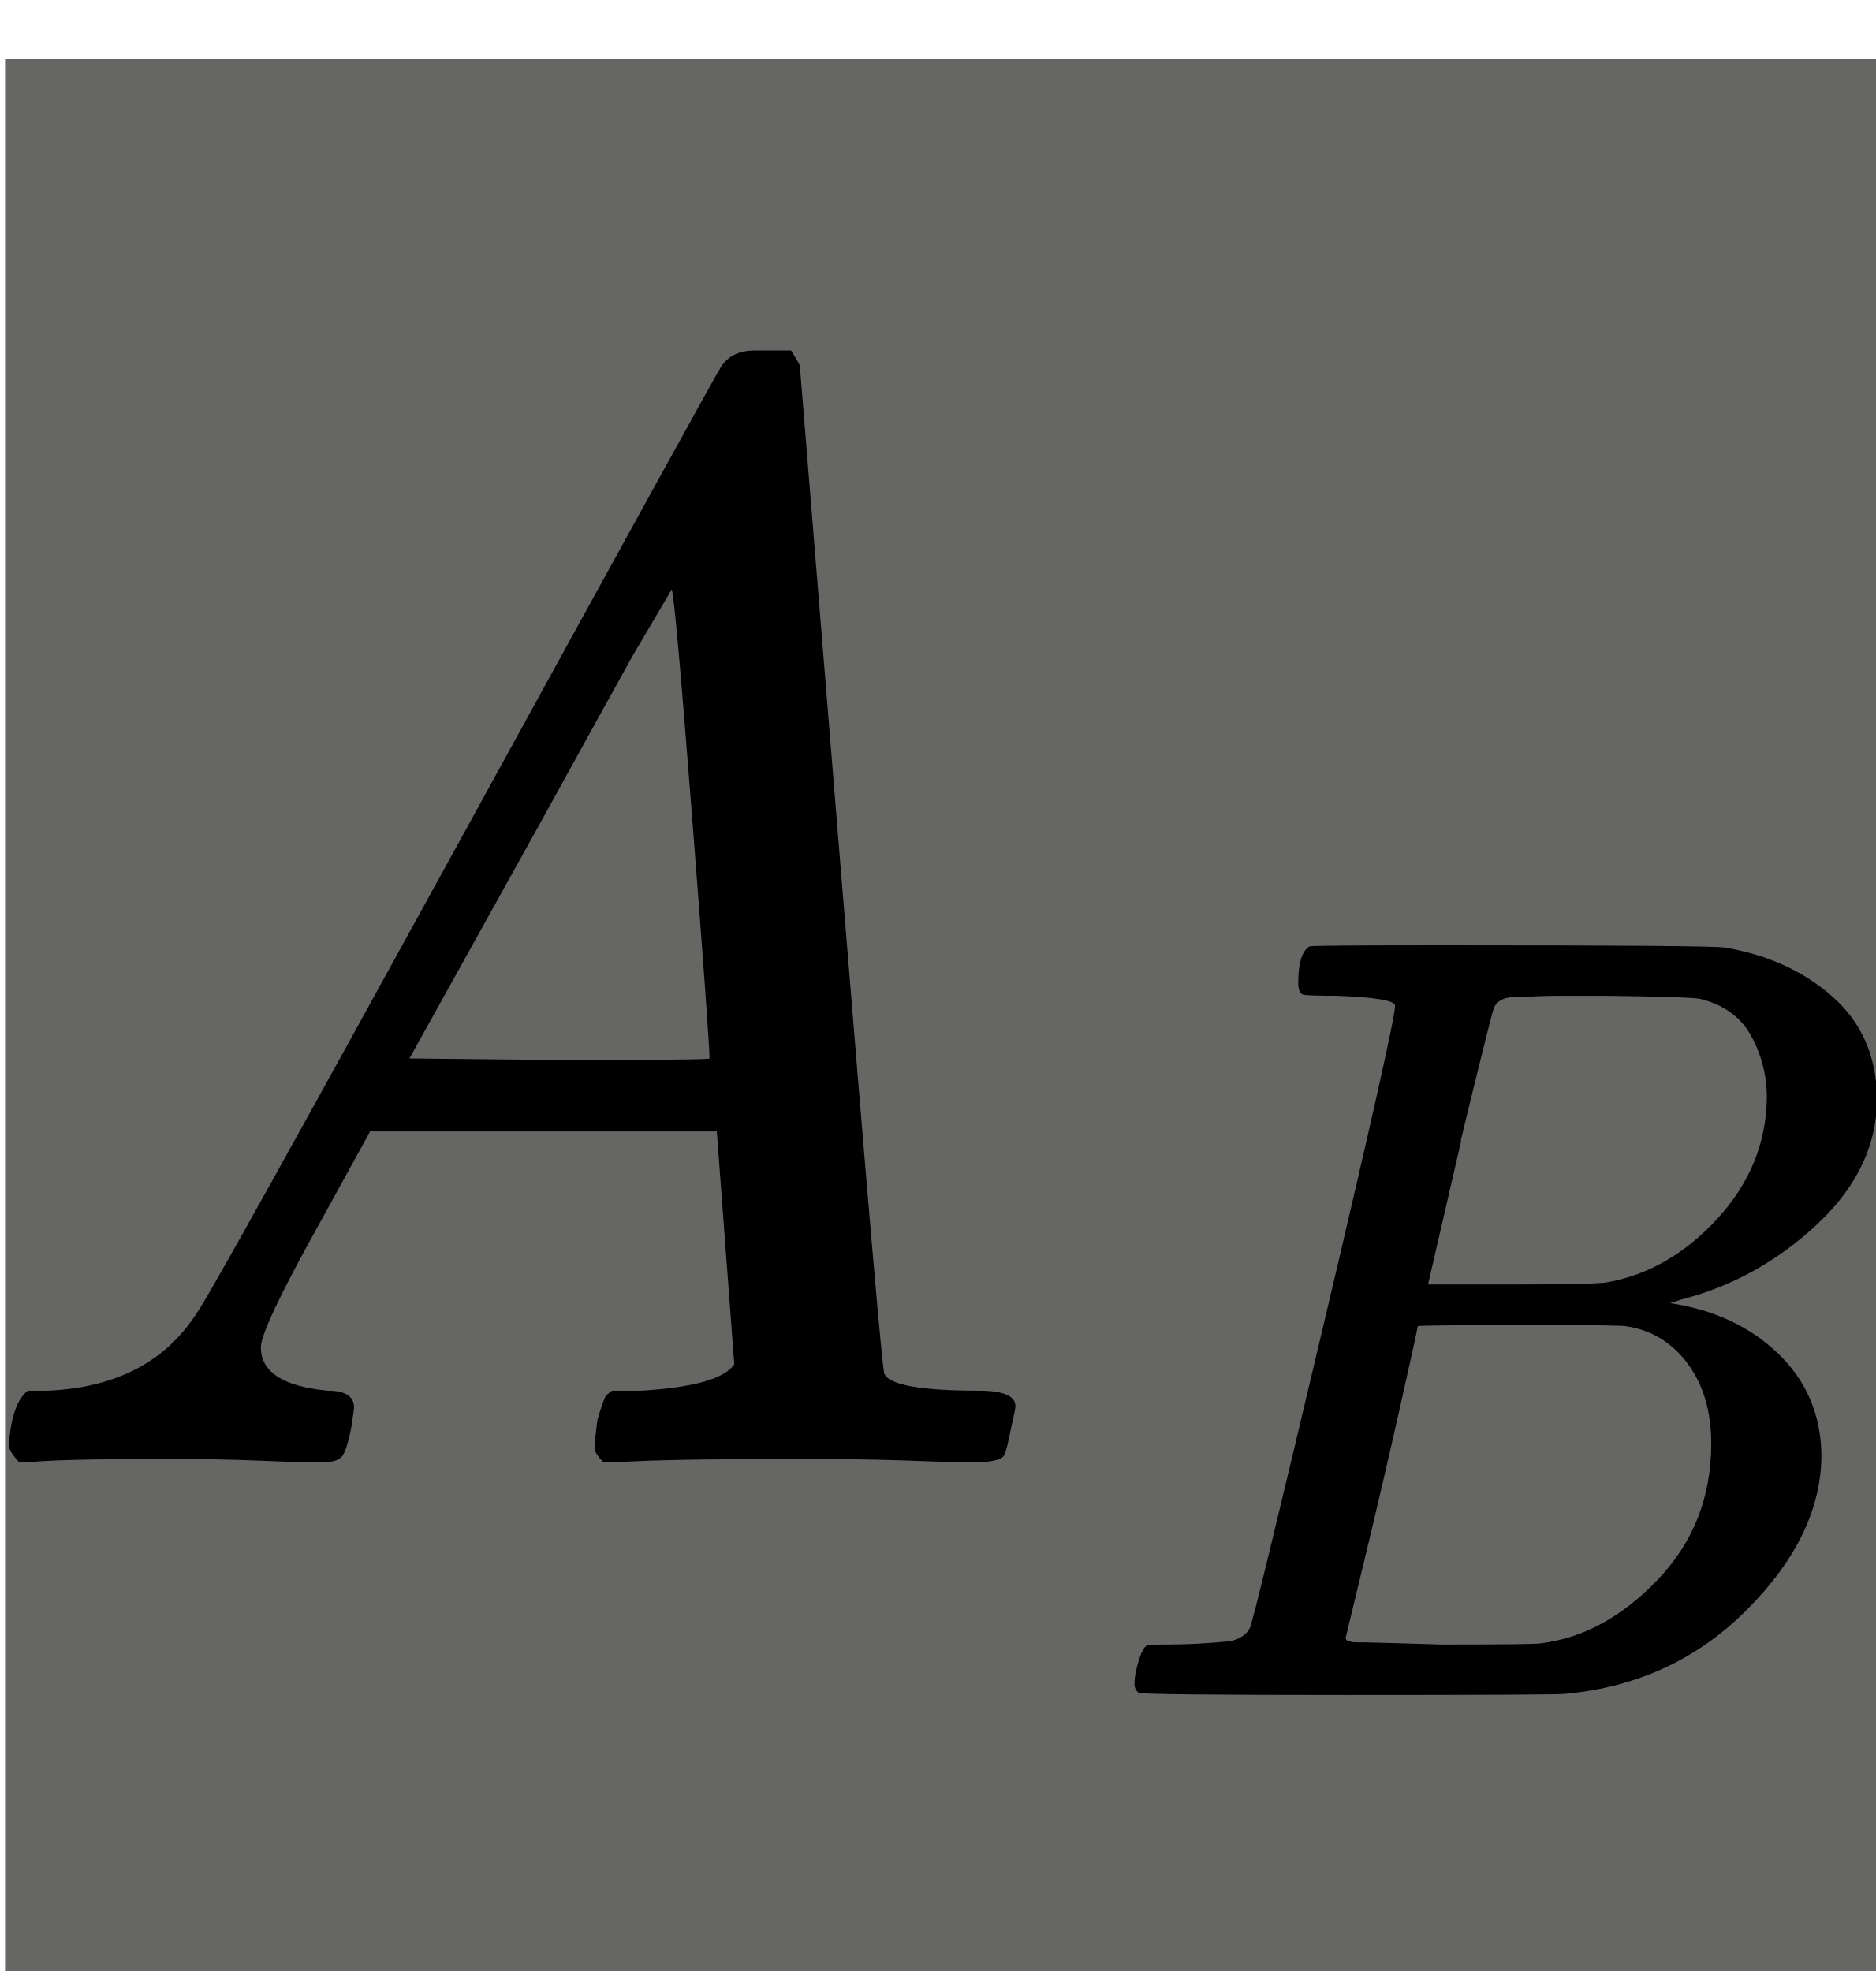
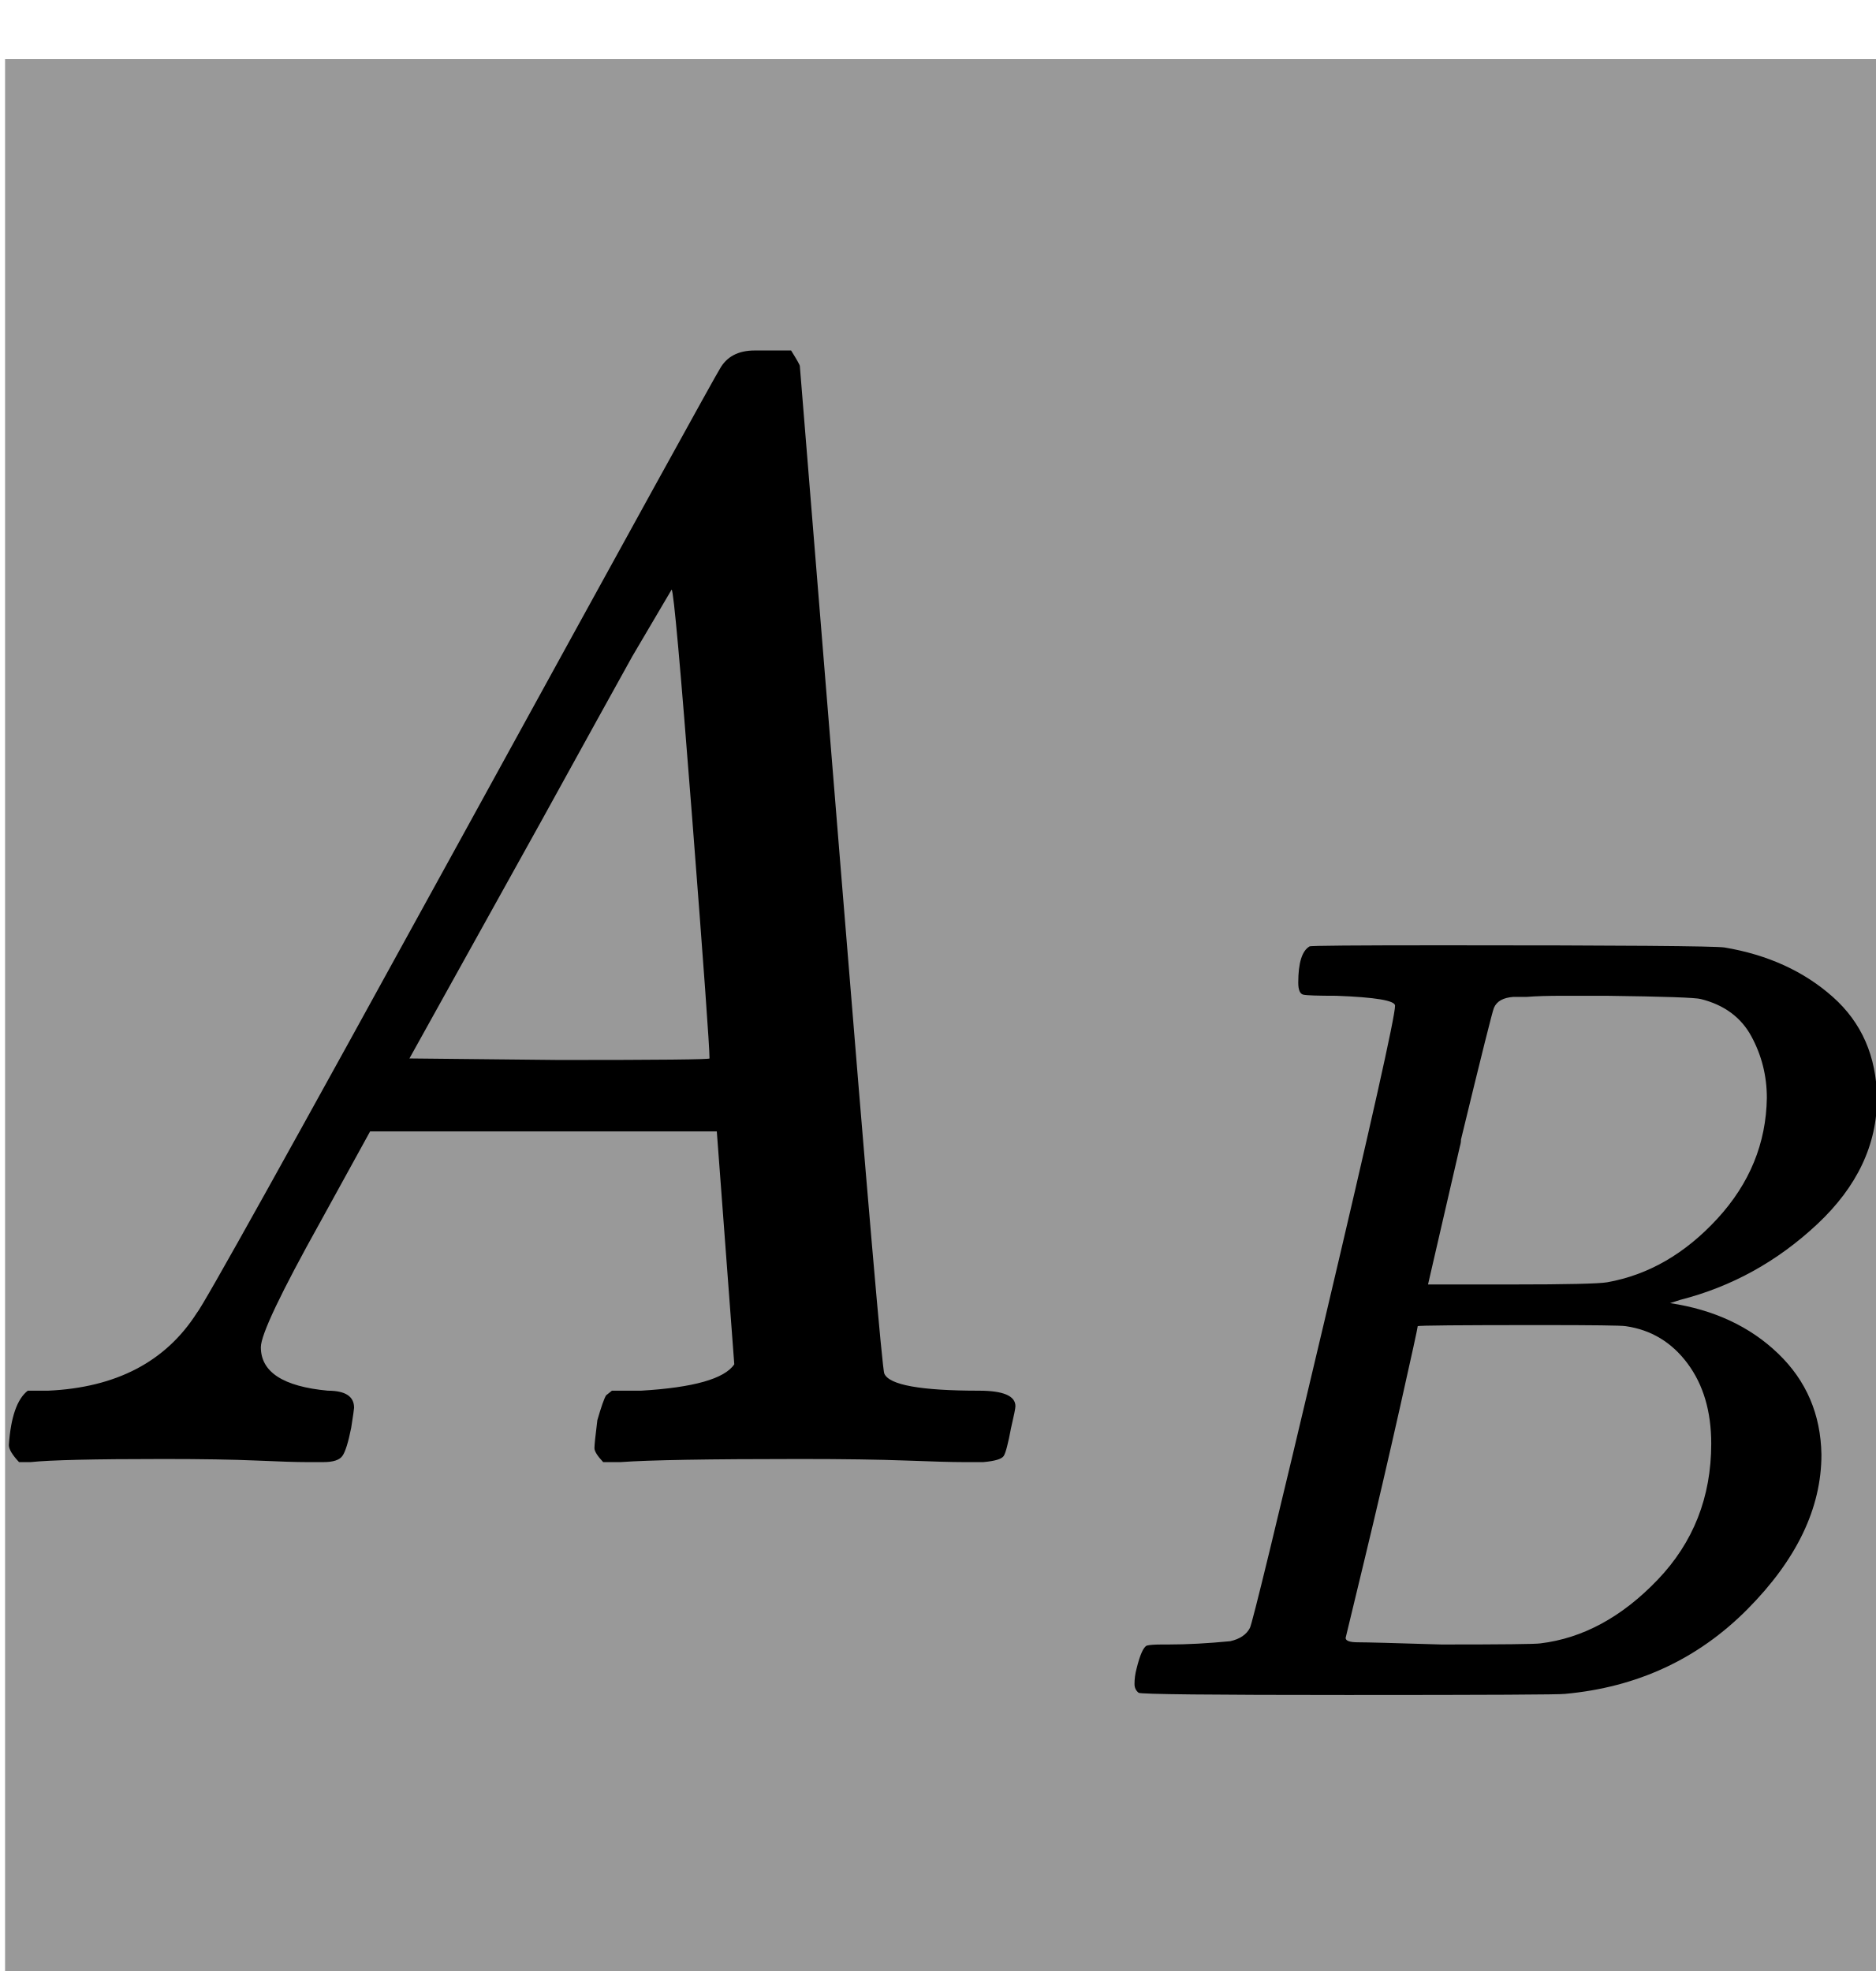
<svg xmlns="http://www.w3.org/2000/svg" xmlns:xlink="http://www.w3.org/1999/xlink" width="27.312px" height="28.704px" viewBox="0 -1586 1509 1586" aria-hidden="true" style="" version="1.1" id="svg32">
  <defs id="defs6">
    <linearGradient id="linearGradient1468">
      <stop style="stop-color:#afa0c1;stop-opacity:1;" offset="0" id="stop1466" />
    </linearGradient>
    <color-profile name="Blue" xlink:href="file:///usr/share/color/icc/colord/Bluish.icc" id="color-profile192" />
    <path id="MJX-11-TEX-I-1D434" d="M208 74Q208 50 254 46Q272 46 272 35Q272 34 270 22Q267 8 264 4T251 0Q249 0 239 0T205 1T141 2Q70 2 50 0H42Q35 7 35 11Q37 38 48 46H62Q132 49 164 96Q170 102 345 401T523 704Q530 716 547 716H555H572Q578 707 578 706L606 383Q634 60 636 57Q641 46 701 46Q726 46 726 36Q726 34 723 22Q720 7 718 4T704 0Q701 0 690 0T651 1T578 2Q484 2 455 0H443Q437 6 437 9T439 27Q443 40 445 43L449 46H469Q523 49 533 63L521 213H283L249 155Q208 86 208 74ZM516 260Q516 271 504 416T490 562L463 519Q447 492 400 412L310 260L413 259Q516 259 516 260Z" />
    <path id="MJX-11-TEX-I-1D435" d="M231 637Q204 637 199 638T194 649Q194 676 205 682Q206 683 335 683Q594 683 608 681Q671 671 713 636T756 544Q756 480 698 429T565 360L555 357Q619 348 660 311T702 219Q702 146 630 78T453 1Q446 0 242 0Q42 0 39 2Q35 5 35 10Q35 17 37 24Q42 43 47 45Q51 46 62 46H68Q95 46 128 49Q142 52 147 61Q150 65 219 339T288 628Q288 635 231 637ZM649 544Q649 574 634 600T585 634Q578 636 493 637Q473 637 451 637T416 636H403Q388 635 384 626Q382 622 352 506Q352 503 351 500L320 374H401Q482 374 494 376Q554 386 601 434T649 544ZM595 229Q595 273 572 302T512 336Q506 337 429 337Q311 337 310 336Q310 334 293 263T258 122L240 52Q240 48 252 48T333 46Q422 46 429 47Q491 54 543 105T595 229Z" />
    <path id="MJX-11-TEX-S4-2192" d="M56 237T56 250T70 270H835Q719 357 692 493Q692 494 692 496T691 499Q691 511 708 511H711Q720 511 723 510T729 506T732 497T735 481T743 456Q765 389 816 336T935 261Q944 258 944 250Q944 244 939 241T915 231T877 212Q836 186 806 152T761 85T740 35T732 4Q730 -6 727 -8T711 -11Q691 -11 691 0Q691 7 696 25Q728 151 835 230H70Q56 237 56 250Z" />
    <path id="MJX-11-TEX-S4-2212" d="M84 237T84 250T98 270H679Q694 262 694 250T679 230H98Q84 237 84 250Z" />
  </defs>
  <g id="layer1" style="display:inline">
-     <rect id="rect649" width="1510.086" height="1540.223" x="4.031" y="-1538.416" style="stroke-width:55.254;fill-opacity:1;fill:#666665;stroke-miterlimit:4;stroke-dasharray:none" />
+     <rect id="rect649" width="1510.086" height="1540.223" x="4.031" y="-1538.416" style="stroke-width:55.254;fill-opacity:1;fill:#999999;stroke-miterlimit:4;stroke-dasharray:none" />
    <g stroke="currentColor" fill="currentColor" stroke-width="0" transform="matrix(1.171912,0,0,-1.249282,-33.94531,-409.4922)" id="g18">
      <g data-mml-node="math" id="g16">
        <g data-mml-node="msub" id="g14">
          <g data-mml-node="mi" id="g8">
            <path id="use6" d="m 208,74 q 0,-24 46,-28 18,0 18,-11 0,-1 -2,-13 Q 267,8 264,4 261,0 251,0 249,0 239,0 229,0 205,1 181,2 141,2 70,2 50,0 h -8 q -7,7 -7,11 2,27 13,35 h 14 q 70,3 102,50 6,6 181,305 175,299 178,303 7,12 24,12 h 8 17 q 6,-9 6,-10 l 28,-323 q 28,-323 30,-326 5,-11 65,-11 25,0 25,-10 0,-2 -3,-14 Q 720,7 718,4 716,1 704,0 701,0 690,0 679,0 651,1 623,2 578,2 484,2 455,0 h -12 q -6,6 -6,9 0,3 2,18 4,13 6,16 l 4,3 h 20 q 54,3 64,17 L 521,213 H 283 L 249,155 Q 208,86 208,74 Z m 308,186 q 0,11 -12,156 -12,145 -14,146 L 463,519 Q 447,492 400,412 l -90,-152 103,-1 q 103,0 103,1 z" />
          </g>
          <g data-mml-node="mi" transform="matrix(0.707,0,0,0.707,783,-150)" id="g12">
            <path id="use10" d="m 231,637 q -27,0 -32,1 -5,1 -5,11 0,27 11,33 1,1 130,1 259,0 273,-2 63,-10 105,-45 42,-35 43,-92 0,-64 -58,-115 -58,-51 -133,-69 l -10,-3 q 64,-9 105,-46 41,-37 42,-92 Q 702,146 630,78 558,10 453,1 446,0 242,0 42,0 39,2 q -4,3 -4,8 0,7 2,14 5,19 10,21 4,1 15,1 h 6 q 27,0 60,3 14,3 19,12 3,4 72,278 69,274 69,289 0,7 -57,9 z m 418,-93 q 0,30 -15,56 -15,26 -49,34 -7,2 -92,3 -20,0 -42,0 -22,0 -35,-1 h -13 q -15,-1 -19,-10 -2,-4 -32,-120 0,-3 -1,-6 L 320,374 h 81 q 81,0 93,2 60,10 107,58 47,48 48,110 z M 595,229 q 0,44 -23,73 -23,29 -60,34 -6,1 -83,1 -118,0 -119,-1 0,-2 -17,-73 -17,-71 -35,-141 L 240,52 q 0,-4 12,-4 12,0 81,-2 89,0 96,1 62,7 114,58 52,51 52,124 z" />
          </g>
        </g>
      </g>
    </g>
  </g>
</svg>
